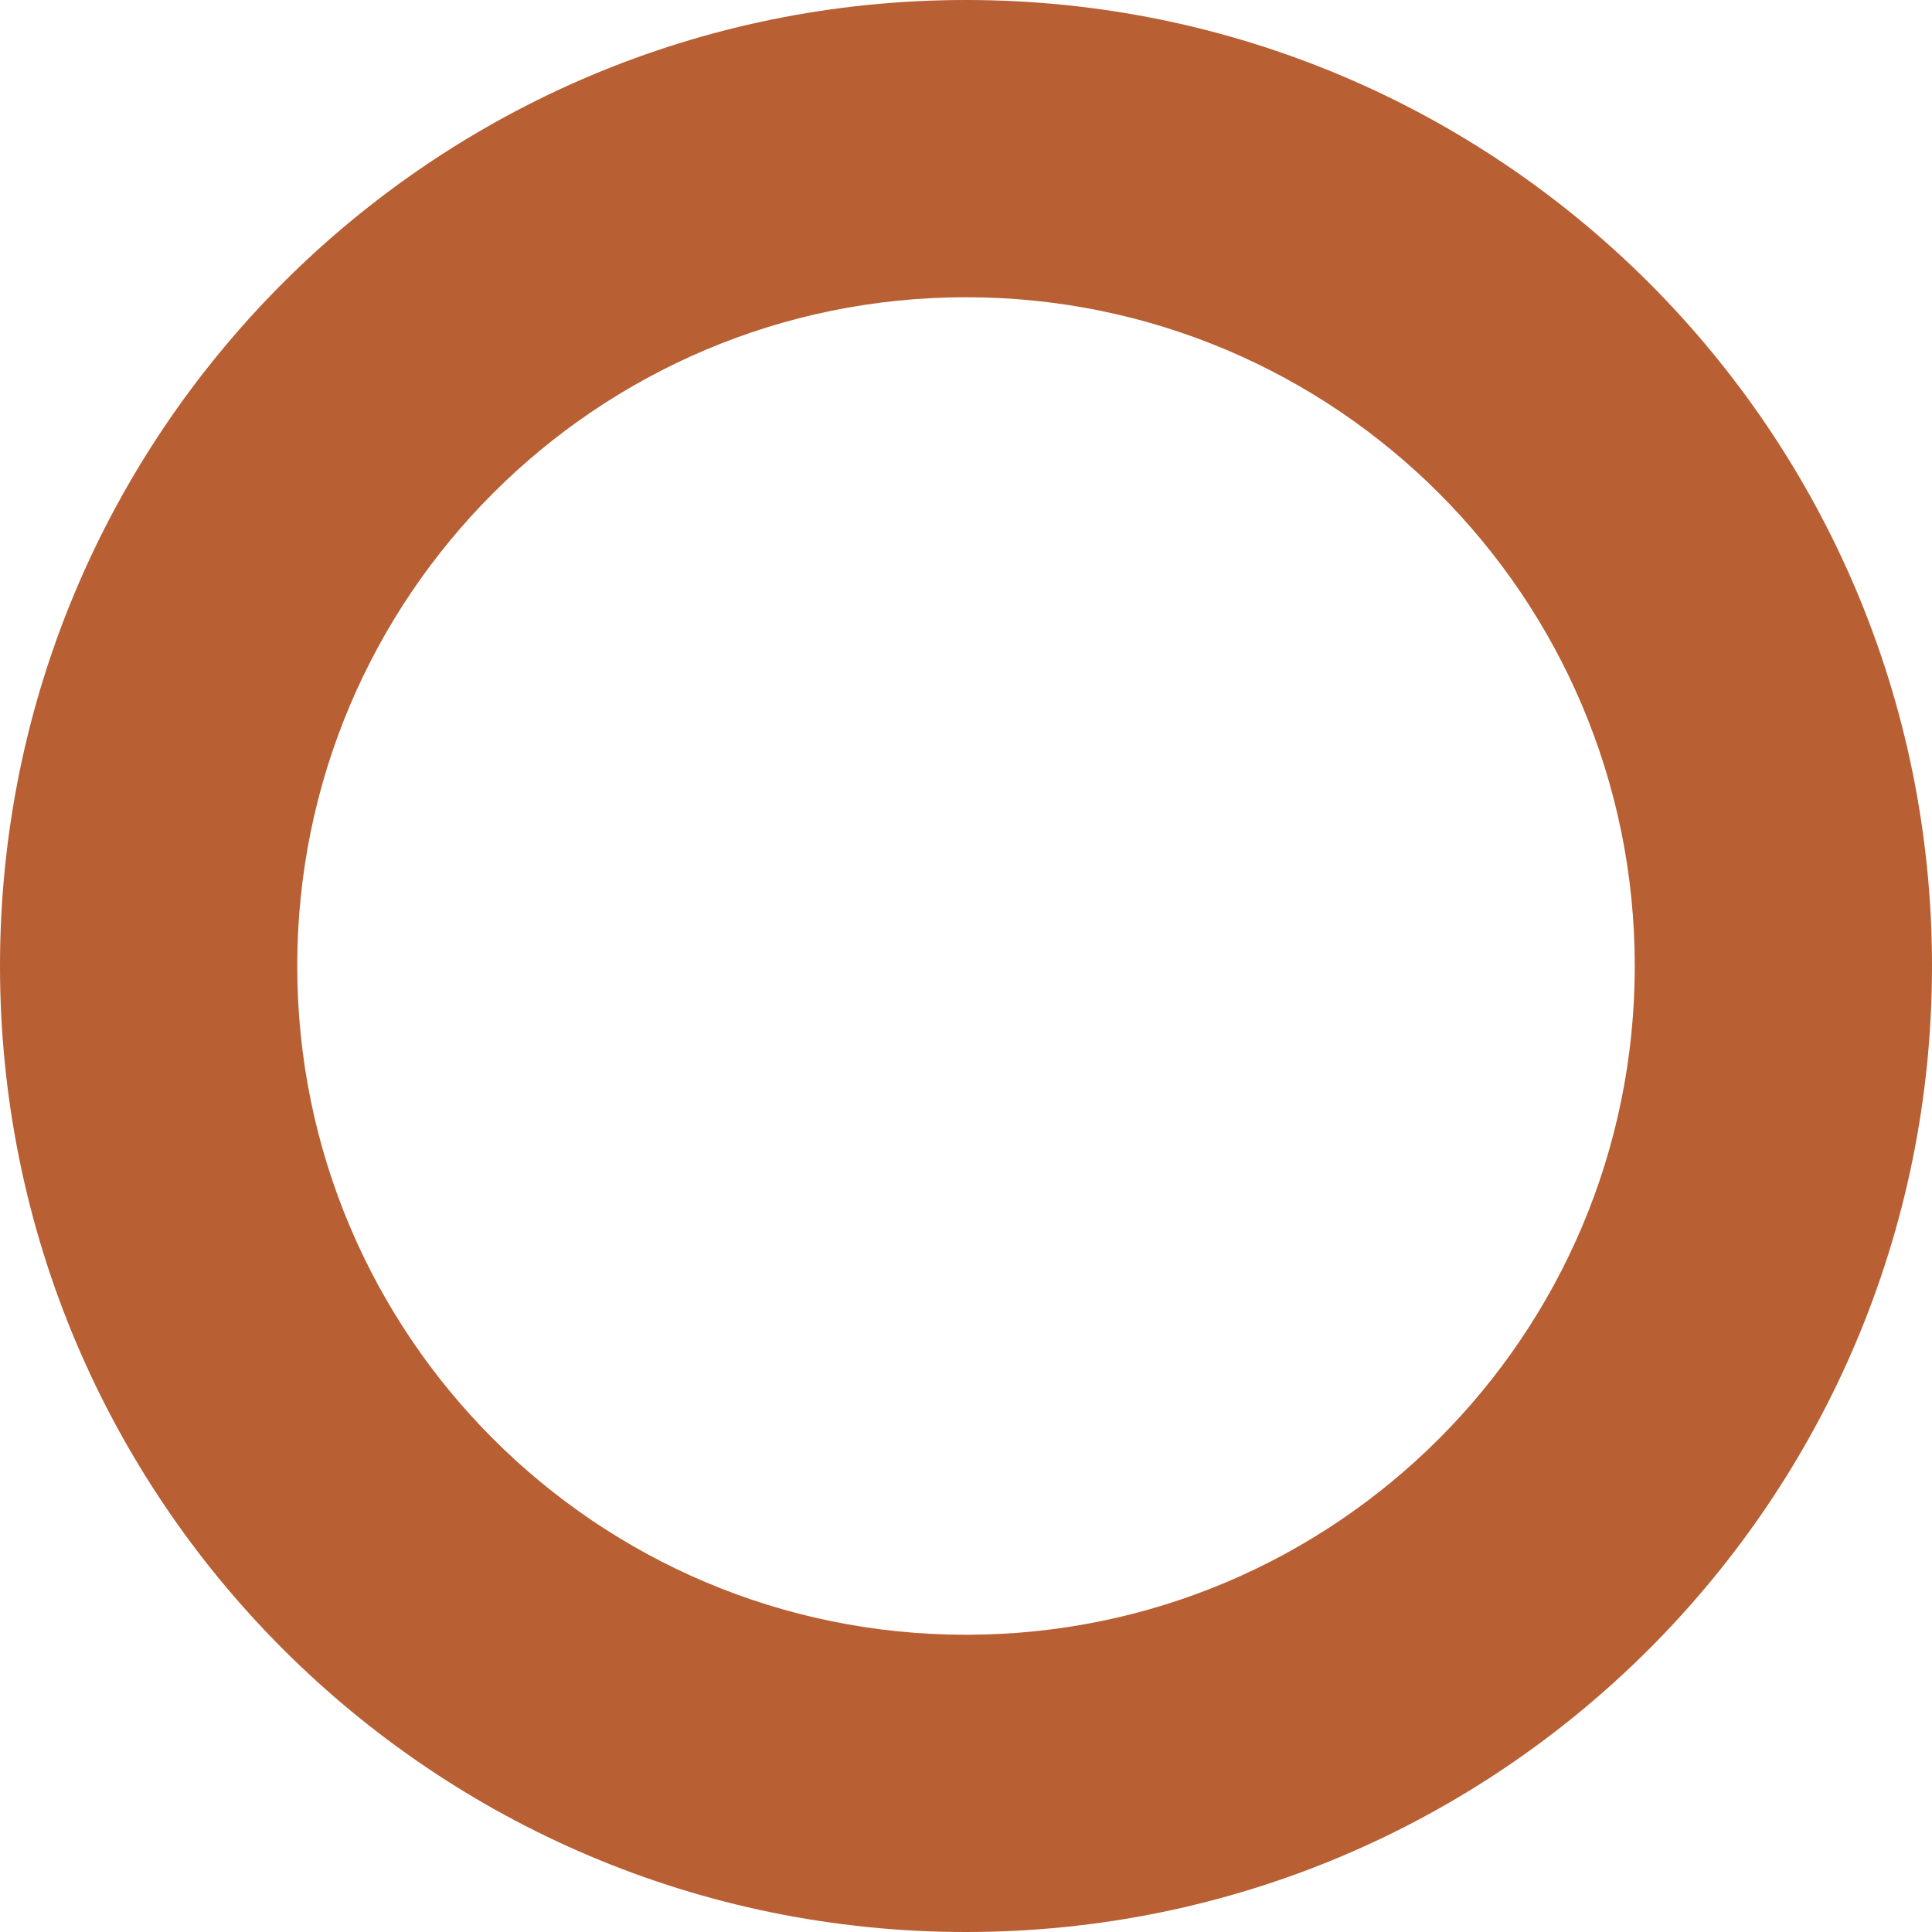
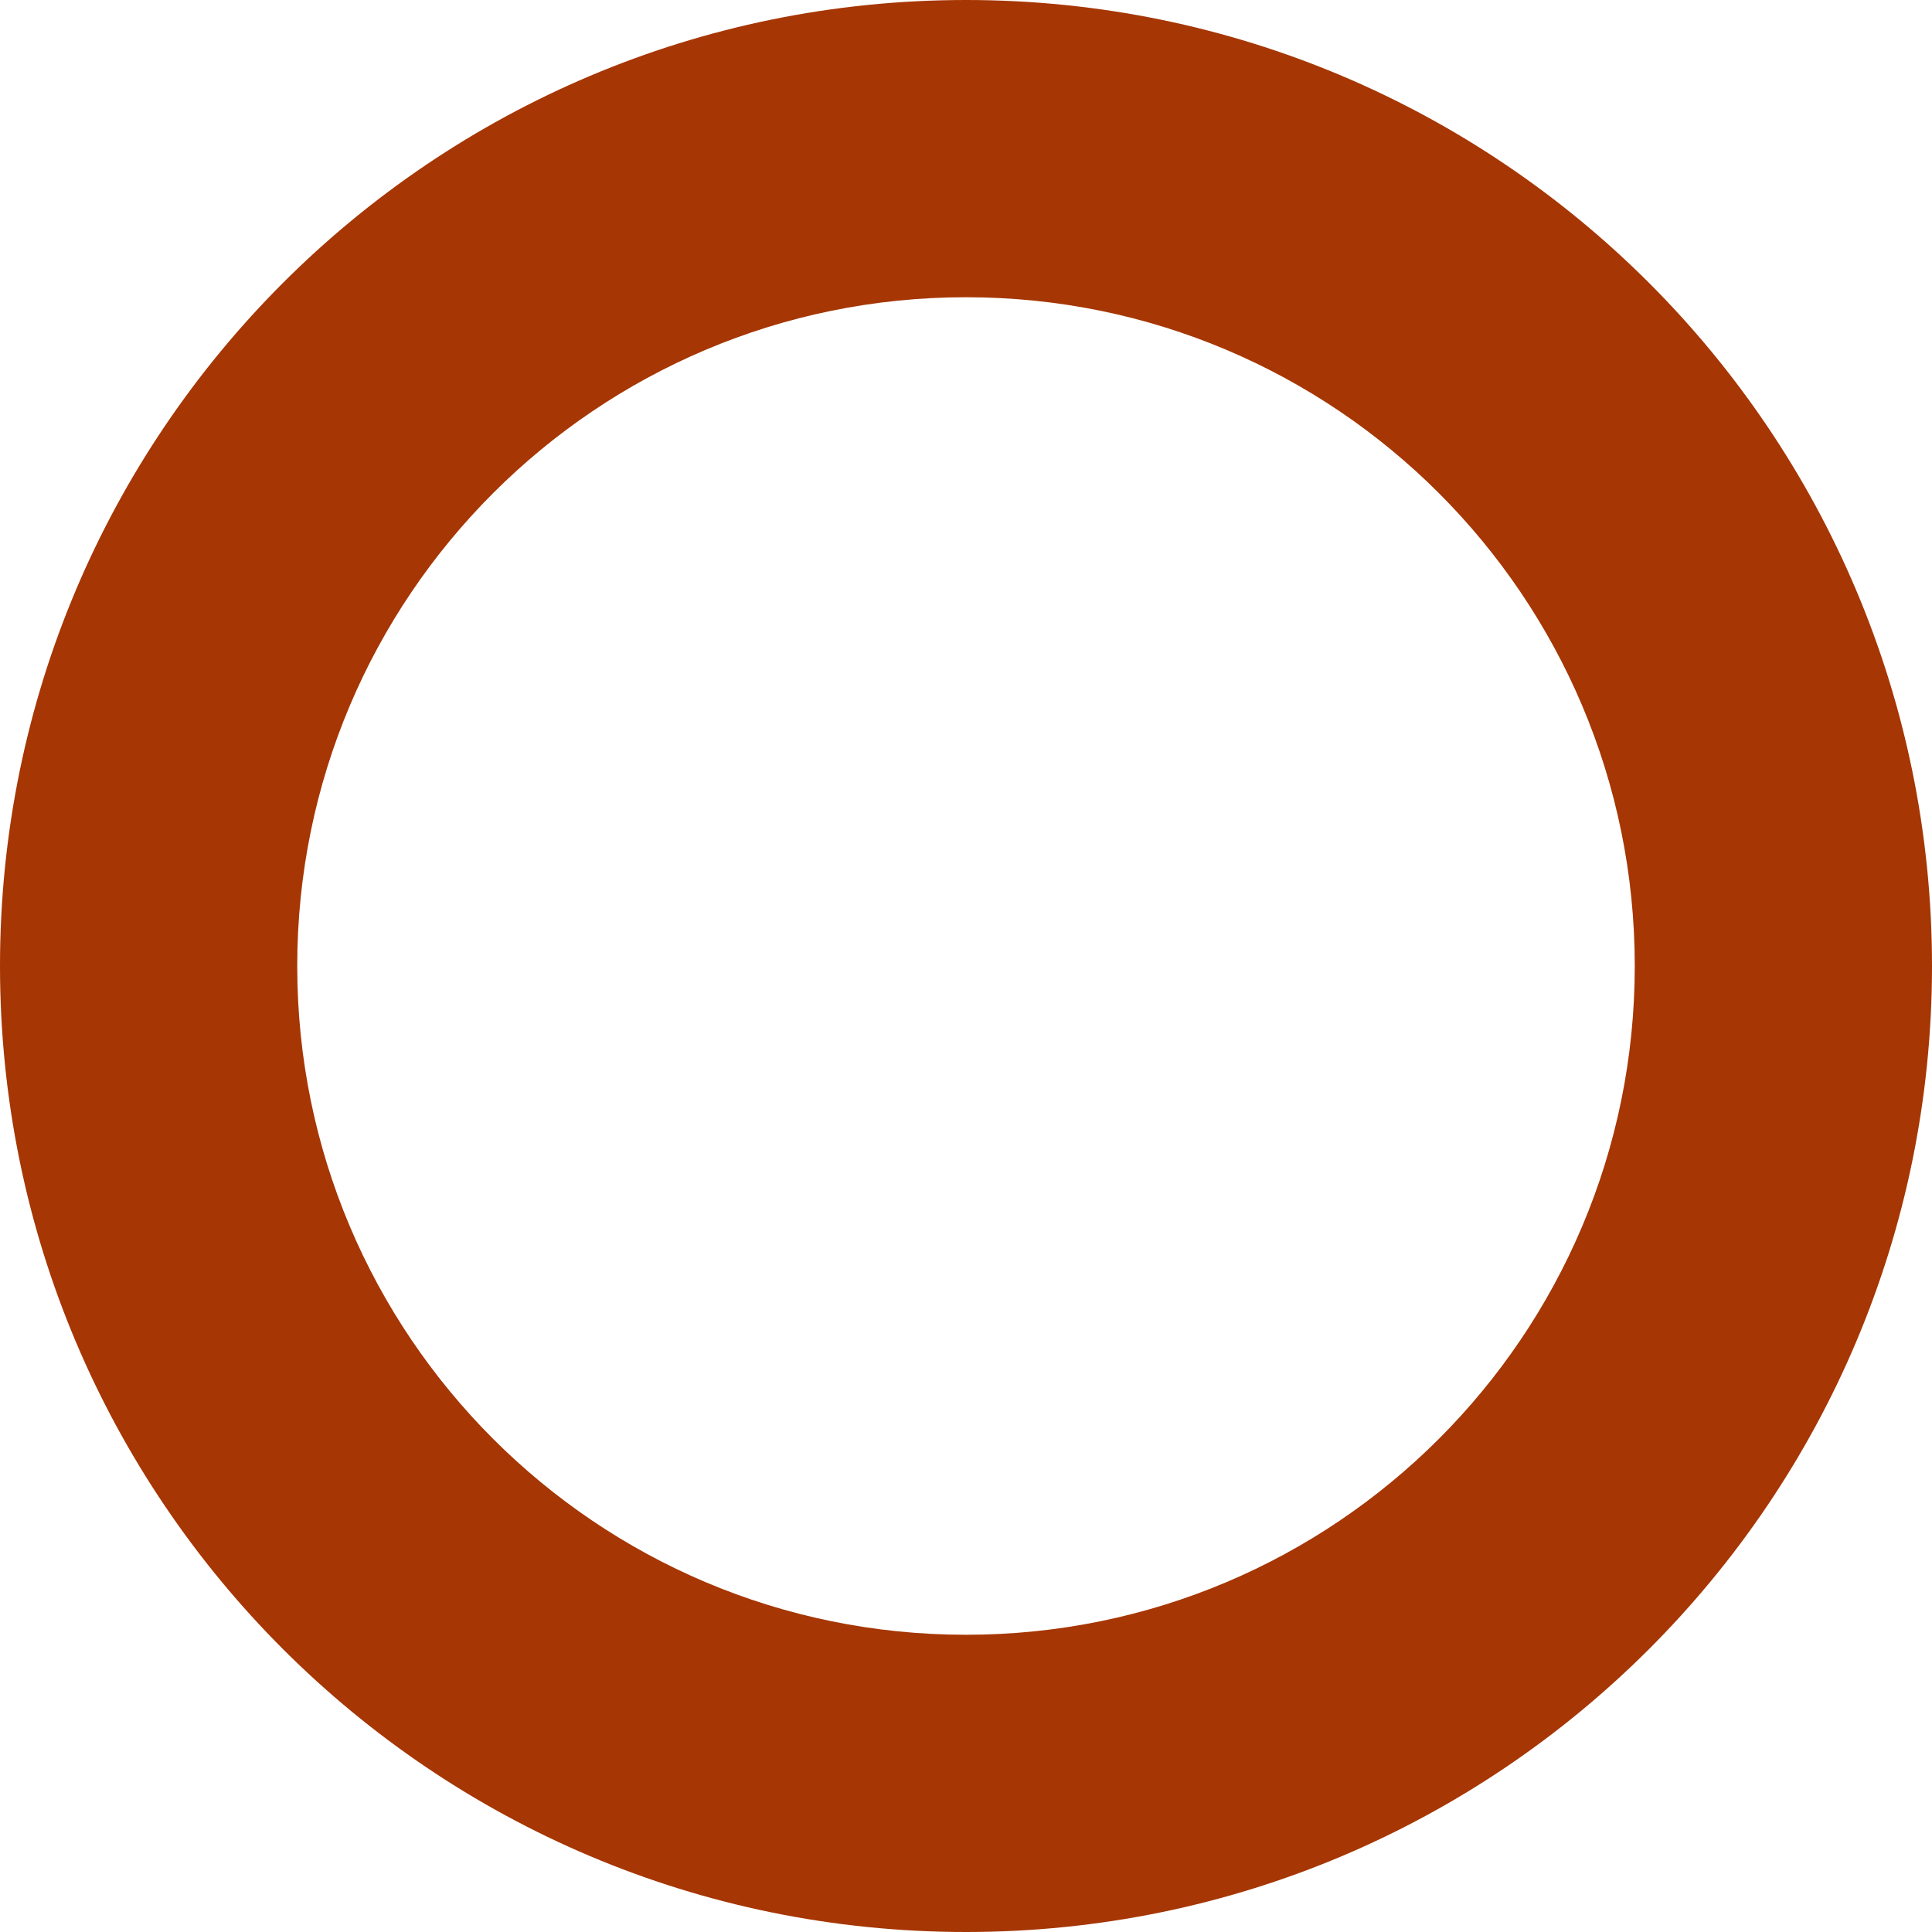
<svg xmlns="http://www.w3.org/2000/svg" preserveAspectRatio="xMidYMid" width="13" height="13" viewBox="0 0 13 13">
  <defs>
    <style>

      .cls-2 {
-         fill: #B85F33;
+         fill: #A63603;
      }
    </style>
  </defs>
  <path d="M6.500,13.000 C2.910,13.000 -0.000,10.090 -0.000,6.500 C-0.000,2.910 2.910,-0.000 6.500,-0.000 C10.090,-0.000 13.000,2.910 13.000,6.500 C13.000,10.090 10.090,13.000 6.500,13.000 ZM6.500,2.000 C4.015,2.000 2.000,4.015 2.000,6.500 C2.000,8.985 4.015,11.000 6.500,11.000 C8.985,11.000 11.000,8.985 11.000,6.500 C11.000,4.015 8.985,2.000 6.500,2.000 Z" id="path-1" class="cls-2" fill-rule="evenodd" />
</svg>
